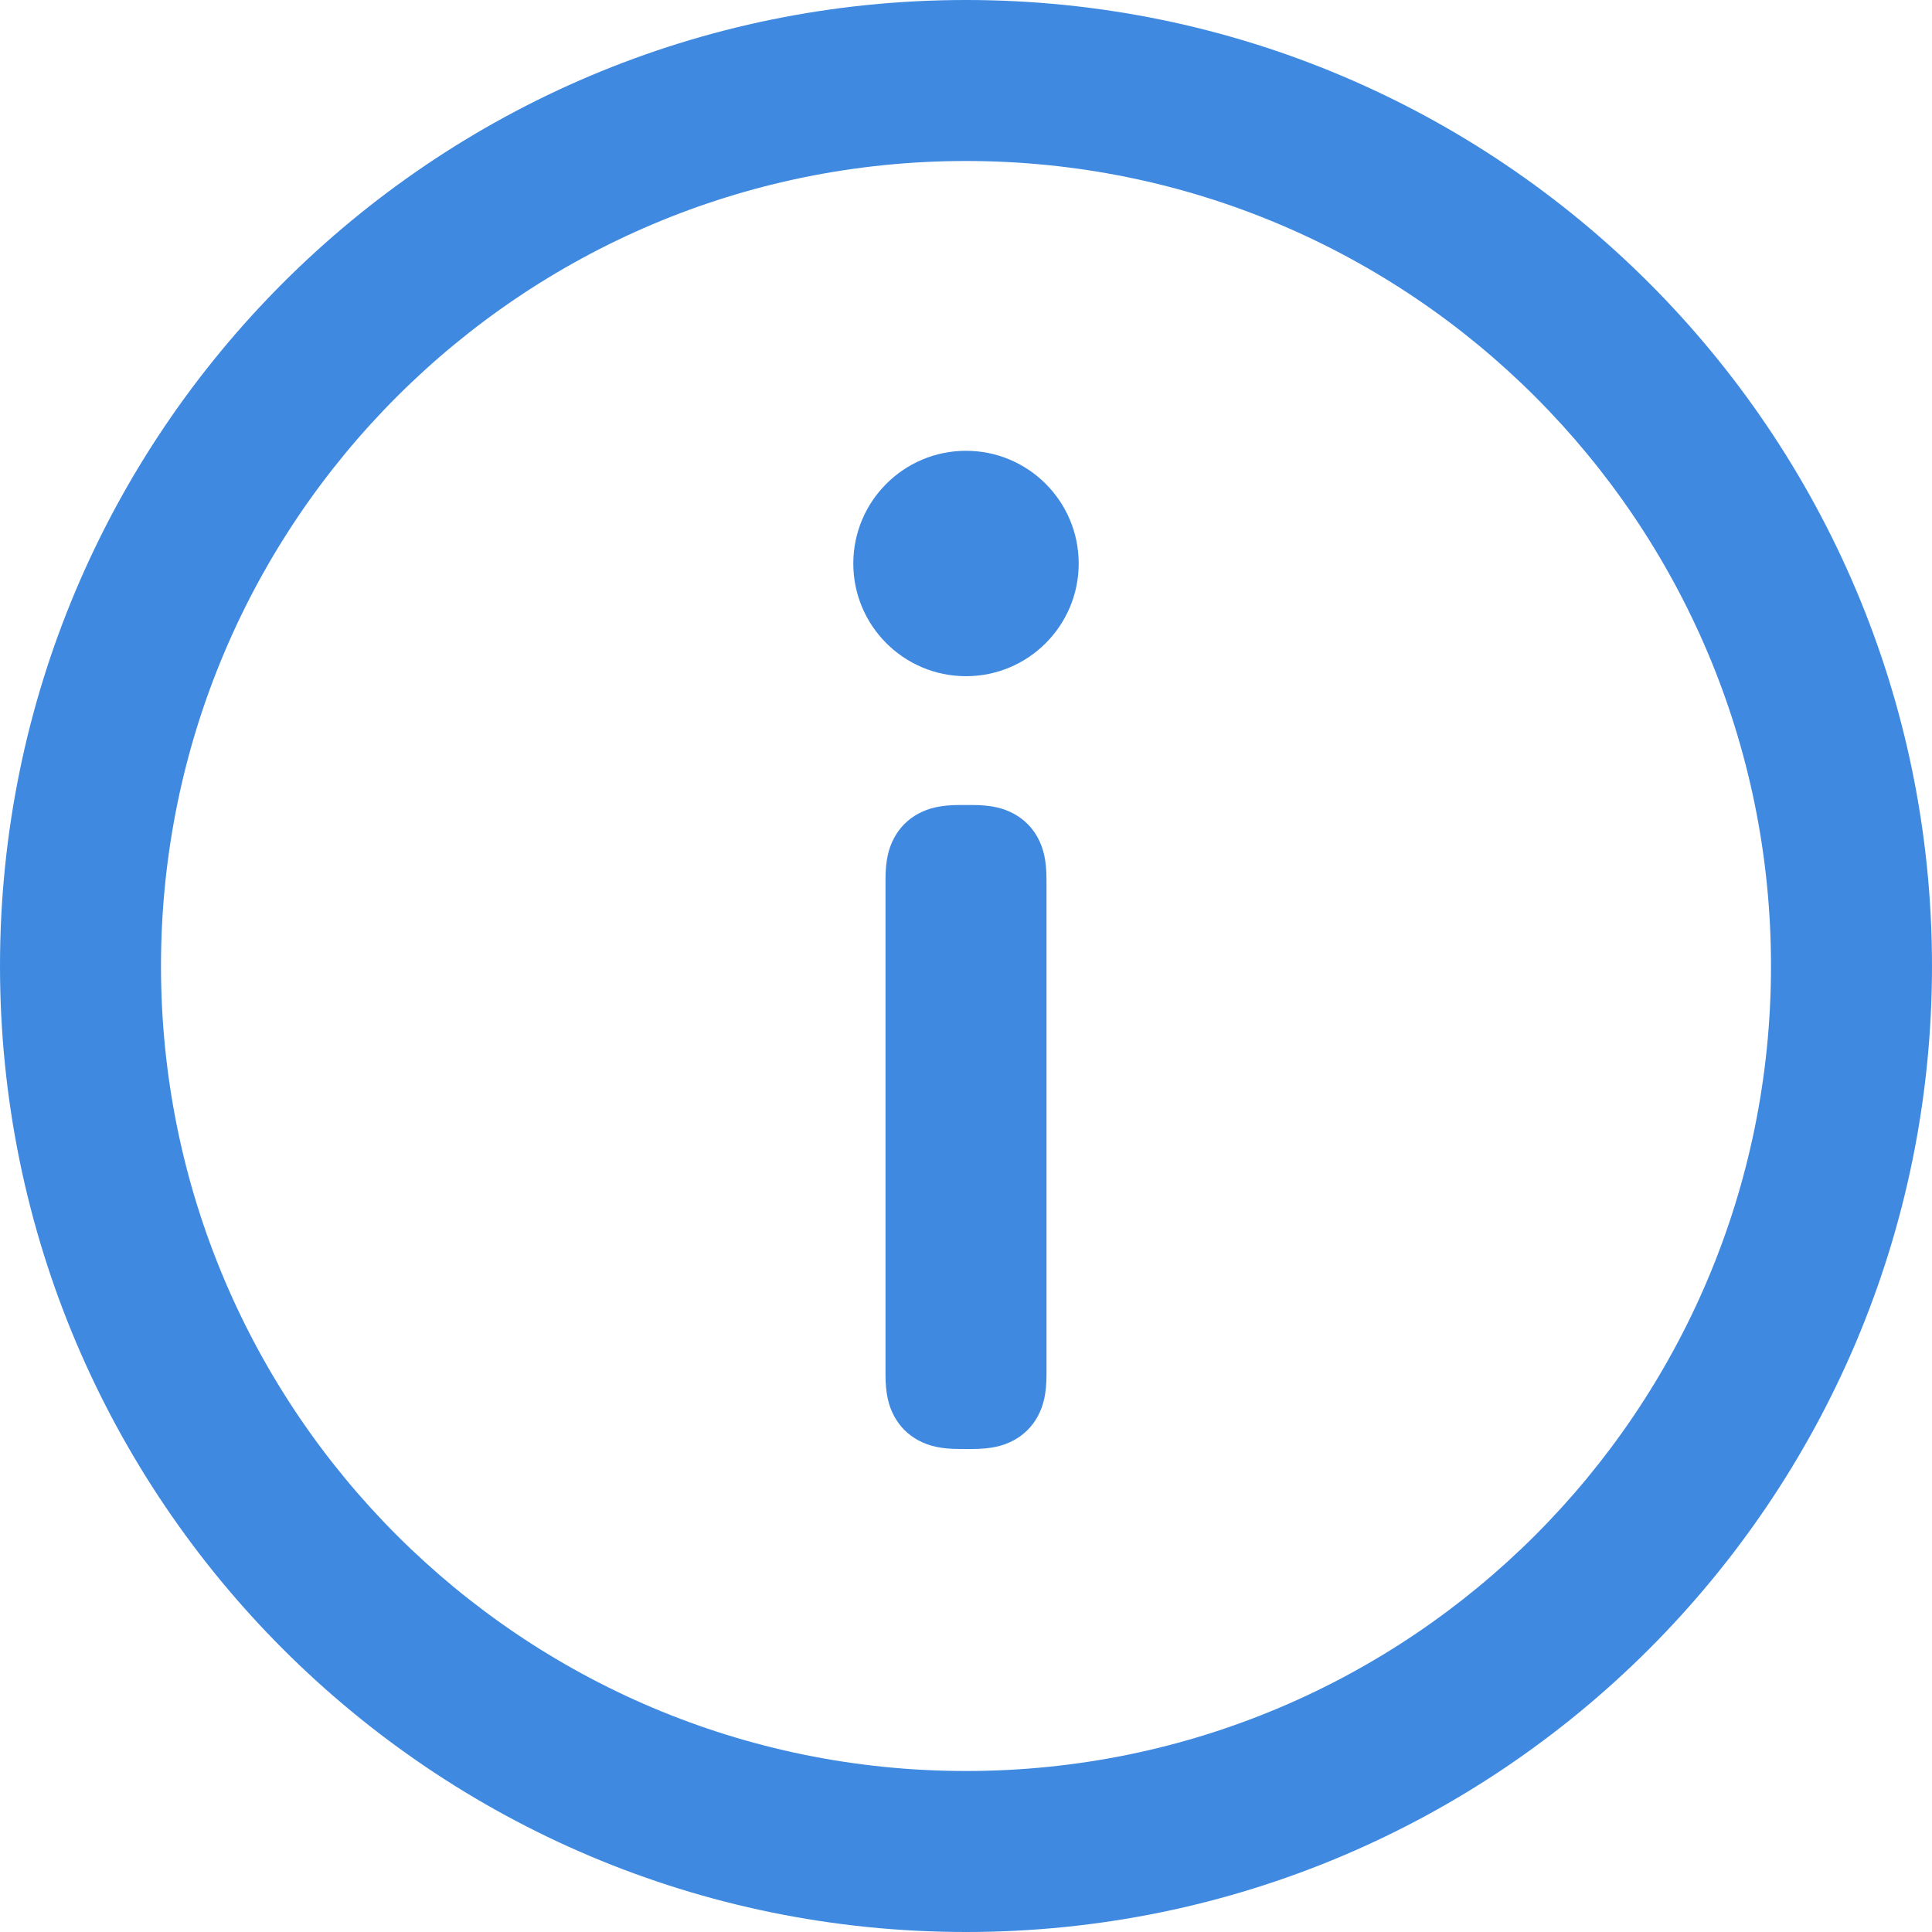
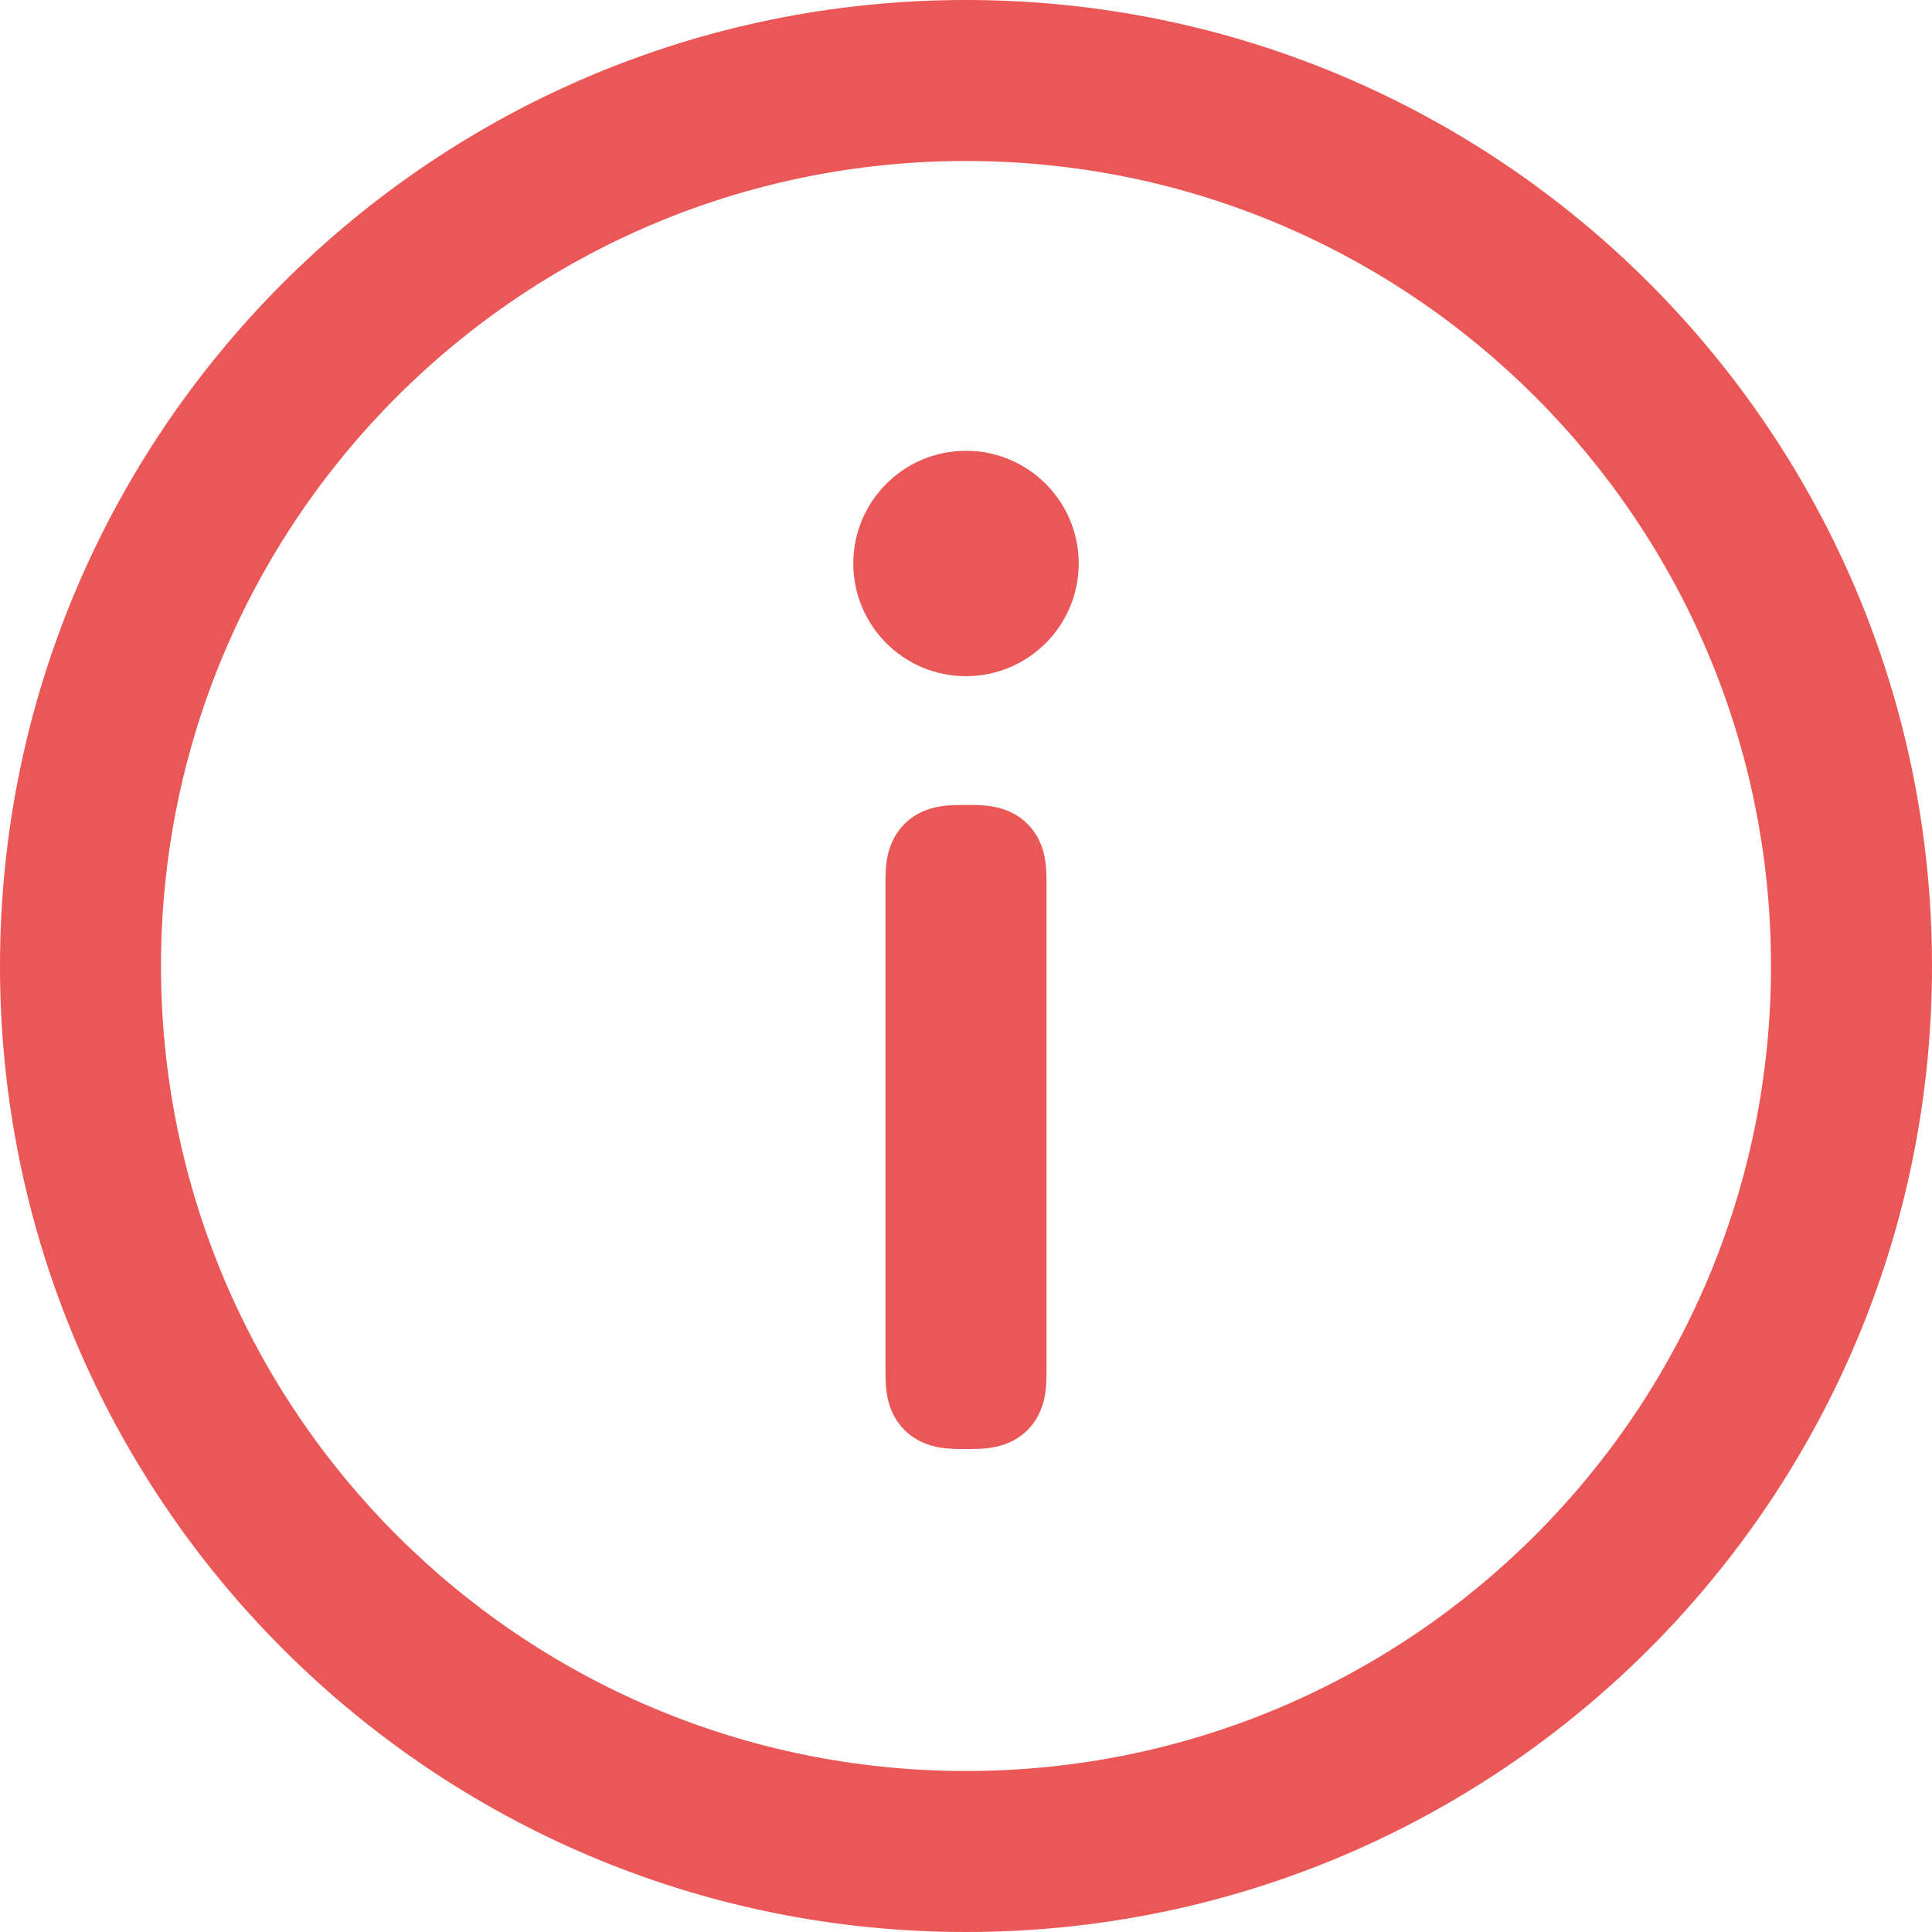
<svg xmlns="http://www.w3.org/2000/svg" width="24" height="24" viewBox="0 0 24 24" fill="none">
-   <path d="M12 0C18.627 0 24 5.373 24 12C24 18.627 18.627 24 12 24C5.373 24 0 18.627 0 12C0 5.373 5.373 0 12 0ZM12 2C6.477 2 2 6.477 2 12C2 17.523 6.477 22 12 22C17.523 22 22 17.523 22 12C22 6.477 17.523 2 12 2ZM12.074 10C12.311 10 12.46 10.037 12.591 10.107C12.721 10.177 12.823 10.279 12.893 10.409C12.963 10.54 13 10.689 13 10.926V17.074C13 17.311 12.963 17.46 12.893 17.591C12.823 17.721 12.721 17.823 12.591 17.893C12.46 17.963 12.311 18 12.074 18H11.926C11.689 18 11.54 17.963 11.409 17.893C11.279 17.823 11.177 17.721 11.107 17.591C11.037 17.46 11 17.311 11 17.074V10.926C11 10.689 11.037 10.54 11.107 10.409C11.177 10.279 11.279 10.177 11.409 10.107C11.54 10.037 11.689 10 11.926 10H12.074ZM12 5.6C12.773 5.6 13.4 6.227 13.4 7C13.4 7.773 12.773 8.4 12 8.4C11.227 8.4 10.6 7.773 10.6 7C10.6 6.227 11.227 5.6 12 5.6Z" fill="#3F8AE0" />
+   <path d="M12 0C18.627 0 24 5.373 24 12C24 18.627 18.627 24 12 24C5.373 24 0 18.627 0 12C0 5.373 5.373 0 12 0ZM12 2C6.477 2 2 6.477 2 12C2 17.523 6.477 22 12 22C17.523 22 22 17.523 22 12C22 6.477 17.523 2 12 2ZM12.074 10C12.311 10 12.46 10.037 12.591 10.107C12.721 10.177 12.823 10.279 12.893 10.409C12.963 10.54 13 10.689 13 10.926V17.074C13 17.311 12.963 17.46 12.893 17.591C12.823 17.721 12.721 17.823 12.591 17.893C12.46 17.963 12.311 18 12.074 18H11.926C11.689 18 11.54 17.963 11.409 17.893C11.279 17.823 11.177 17.721 11.107 17.591C11.037 17.46 11 17.311 11 17.074V10.926C11 10.689 11.037 10.54 11.107 10.409C11.177 10.279 11.279 10.177 11.409 10.107C11.54 10.037 11.689 10 11.926 10H12.074ZM12 5.6C12.773 5.6 13.4 6.227 13.4 7C13.4 7.773 12.773 8.4 12 8.4C11.227 8.4 10.6 7.773 10.6 7C10.6 6.227 11.227 5.6 12 5.6Z" fill="#EB5757" />
</svg>
